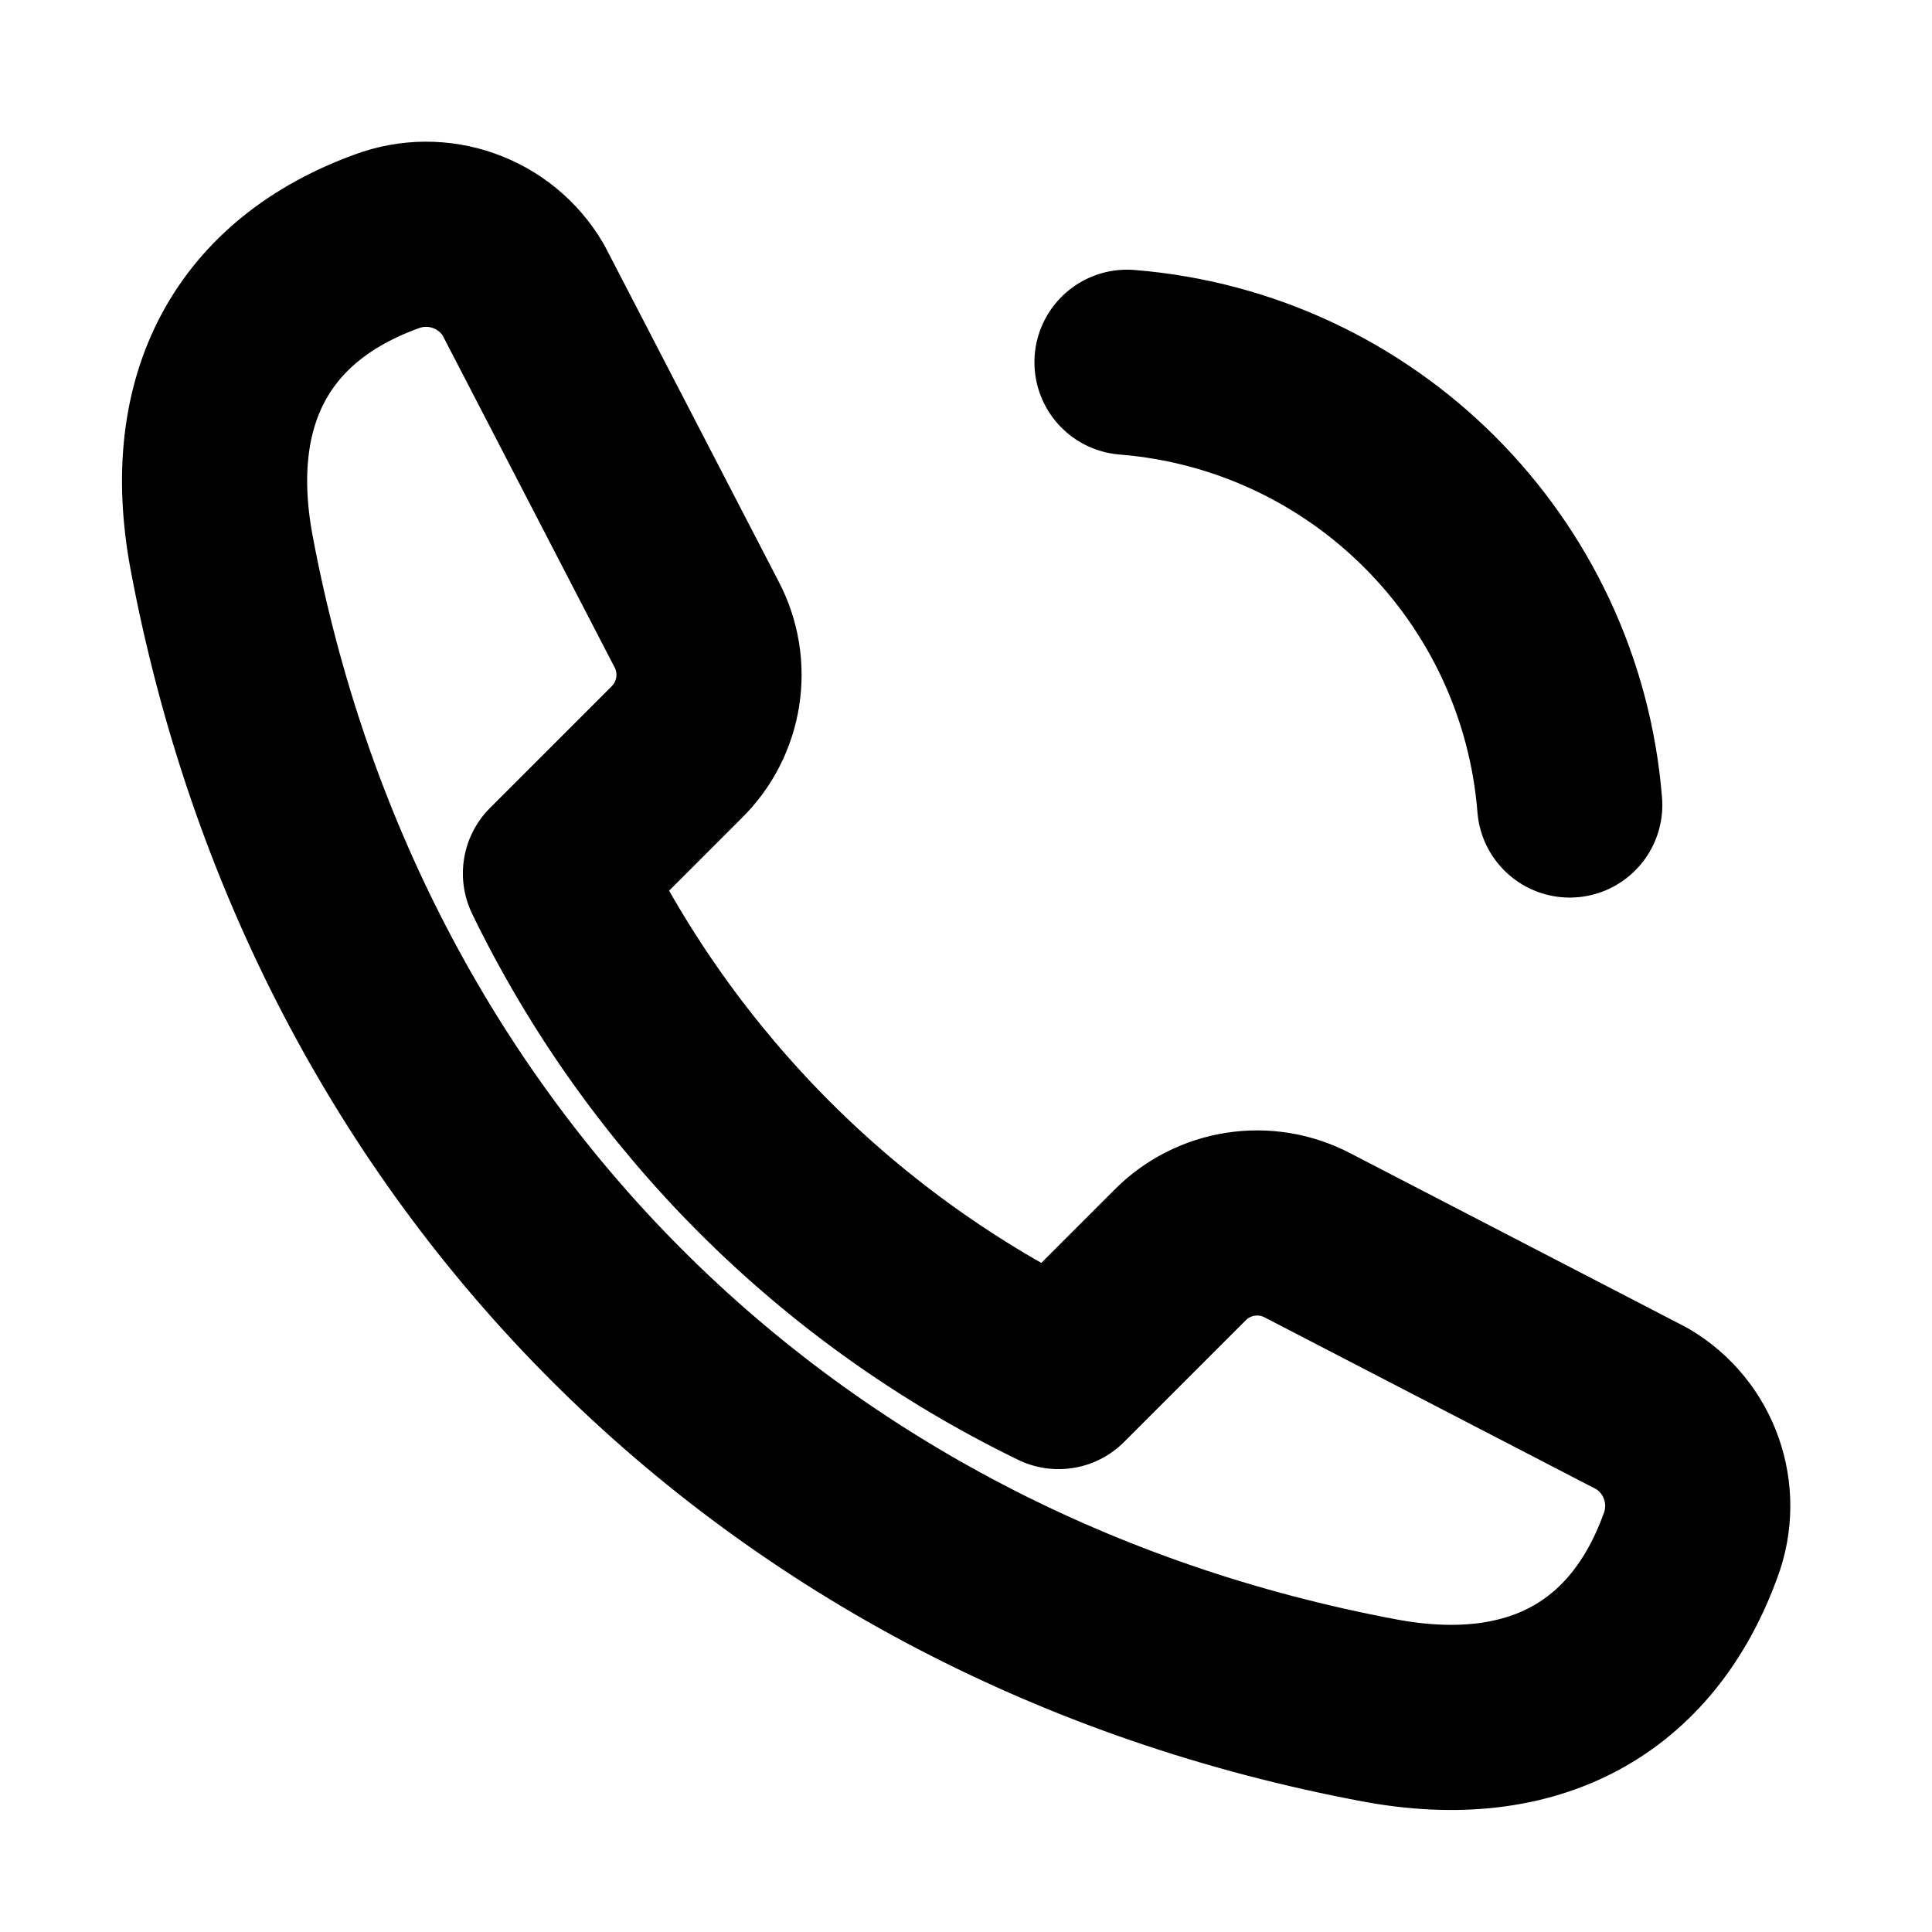
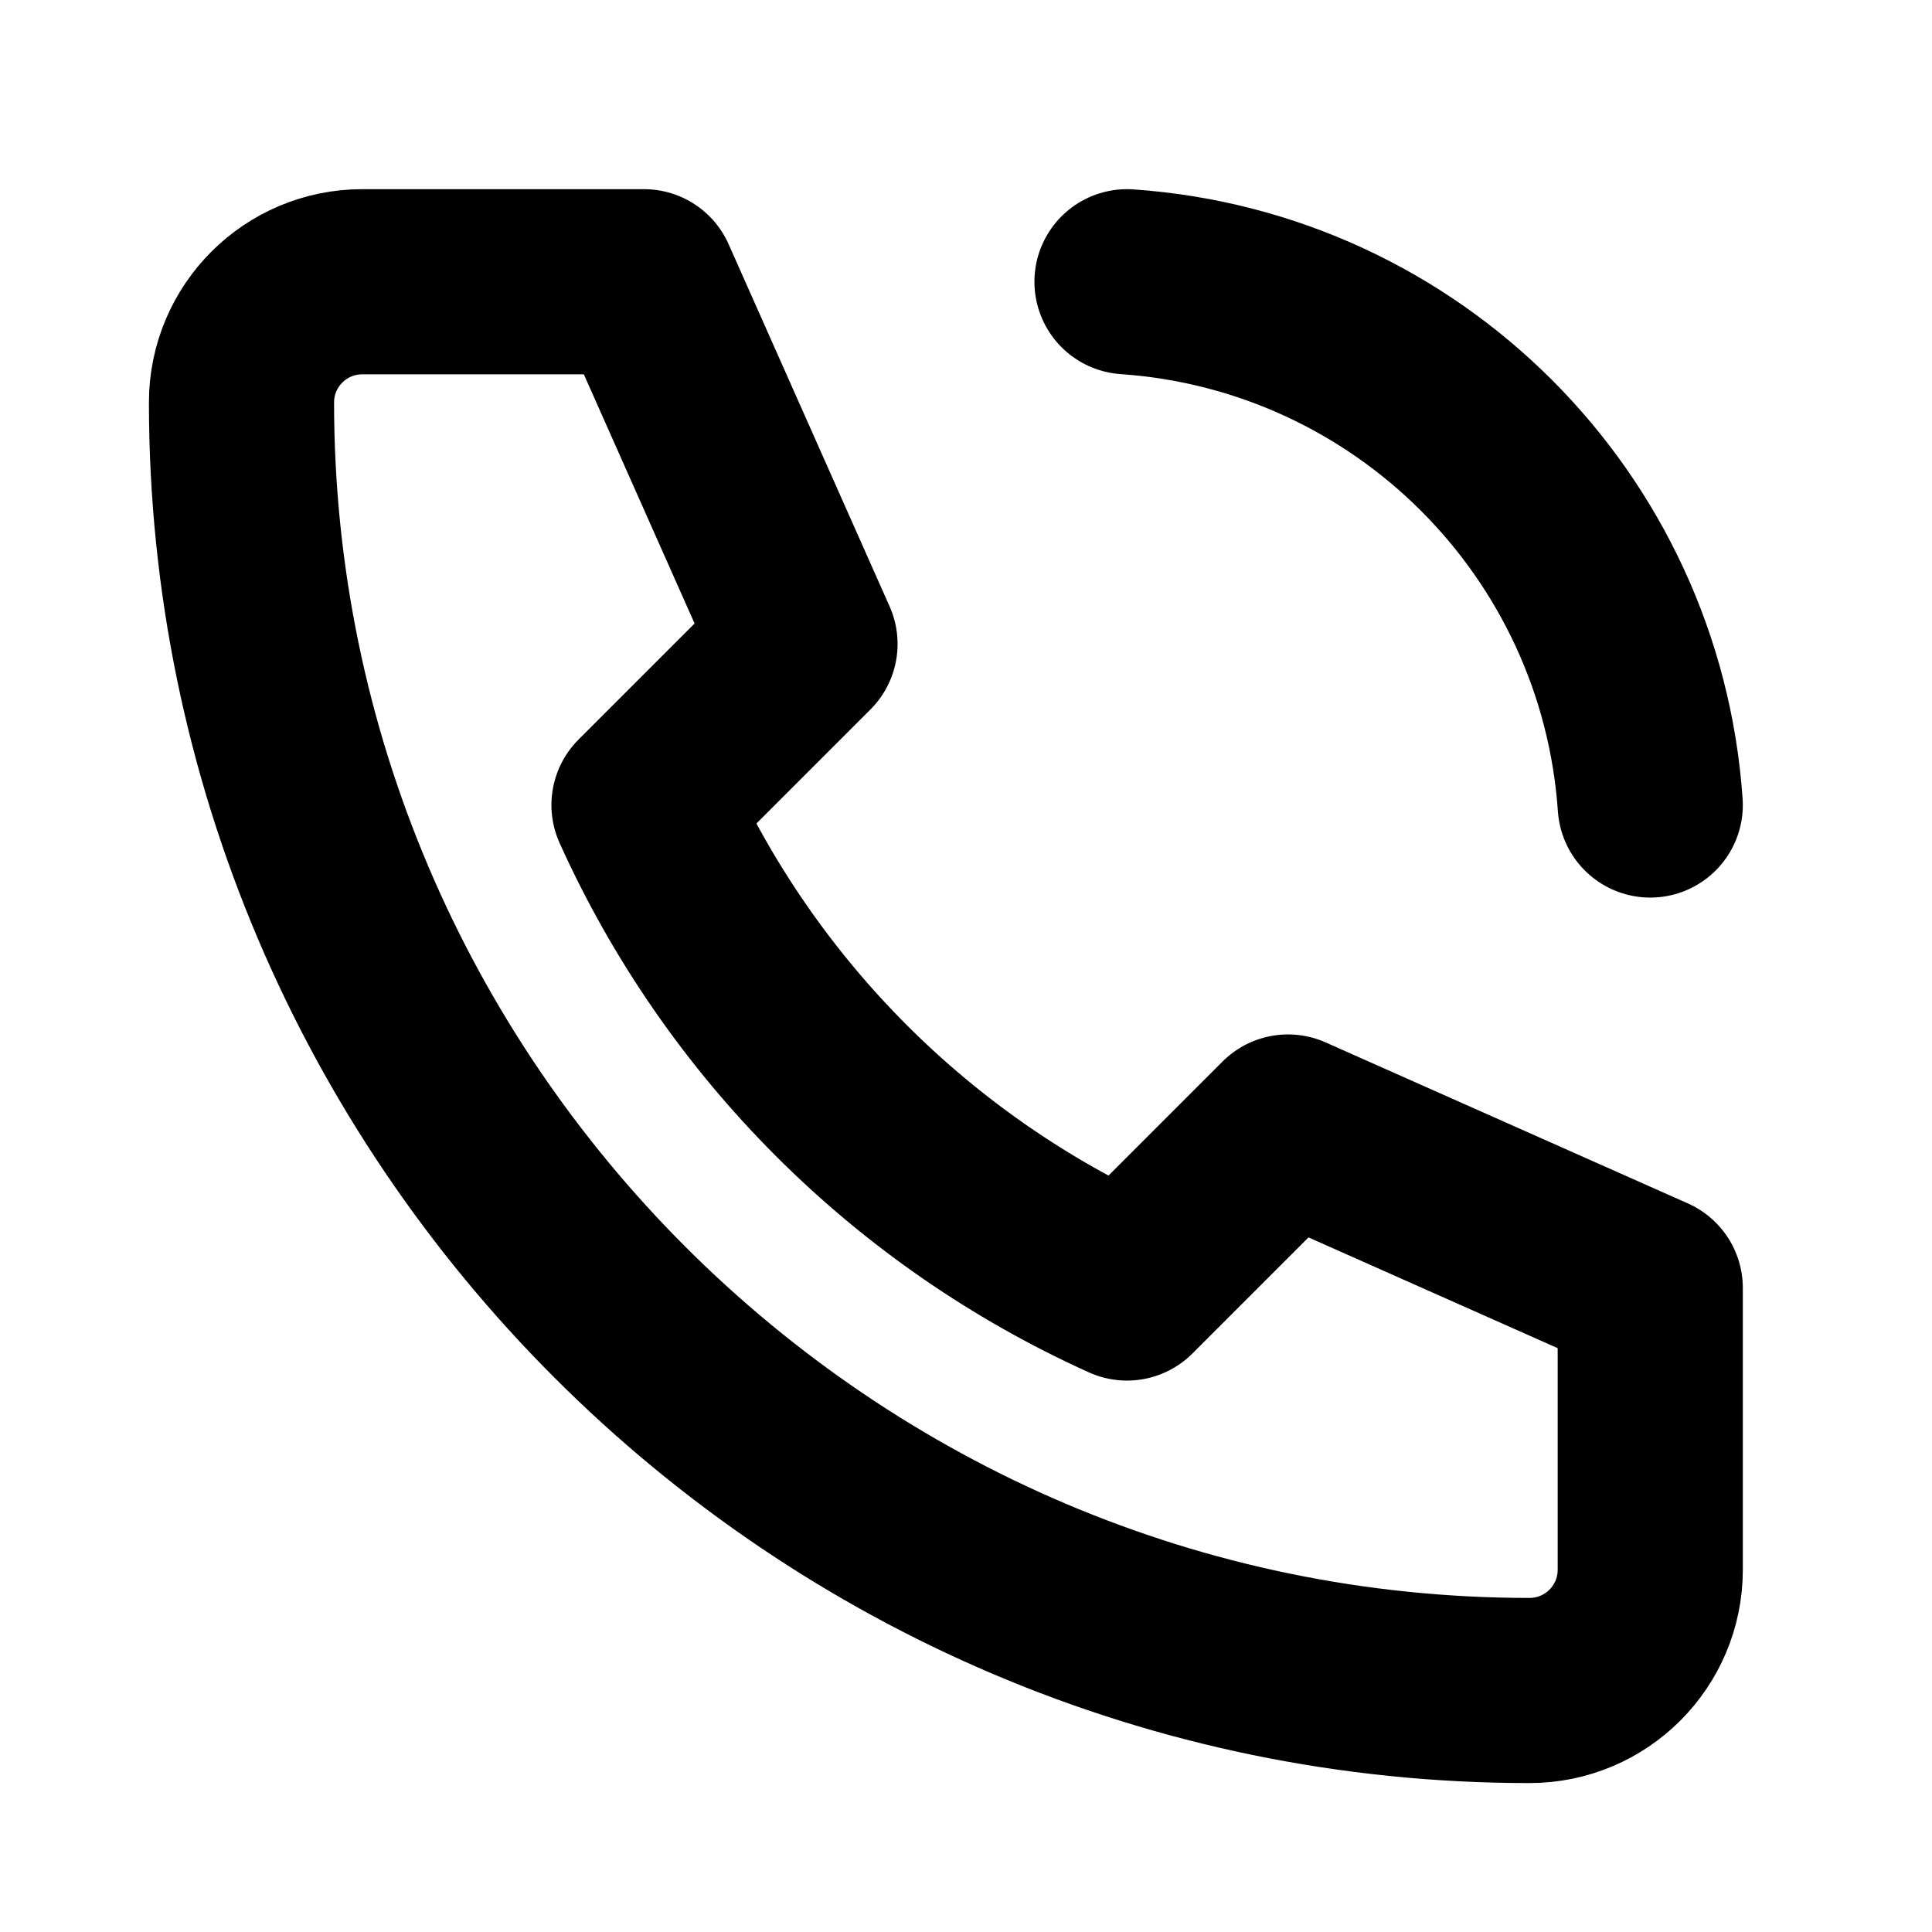
<svg xmlns="http://www.w3.org/2000/svg" width="100%" height="100%" viewBox="0 0 24 24" fill="none" stroke="currentColor" stroke-width="2.3" stroke-linecap="round" stroke-linejoin="round" aria-hidden="true" focusable="false" data-macro-icon="phone-call-bold">
-   <path d="m6.5 3.6 2.15 4.15a1.35 1.35 0 0 1-.25 1.6l-1.5 1.5a13.5 13.5 0 0 0 6.25 6.25l1.5-1.5a1.35 1.35 0 0 1 1.6-.25l4.15 2.15a1.4 1.4 0 0 1 .6 1.7c-.6 1.65-1.95 2.4-3.85 2.05C9.65 19.85 4.15 14.35 2.75 6.85 2.4 4.95 3.15 3.6 4.8 3a1.4 1.4 0 0 1 1.7.6ZM14 4.5a6 6 0 0 1 5.5 5.5" />
+   <path d="M8 3.5H4.5A1.5 1.5 0 0 0 3 5c0 8.8 7.2 16 16 16a1.5 1.5 0 0 0 1.5-1.5V16l-4.5-2-2 2a12 12 0 0 1-6-6l2-2Z" />
+   <path d="M14 3.5a7 7 0 0 1 6.5 6.5" />
</svg>
